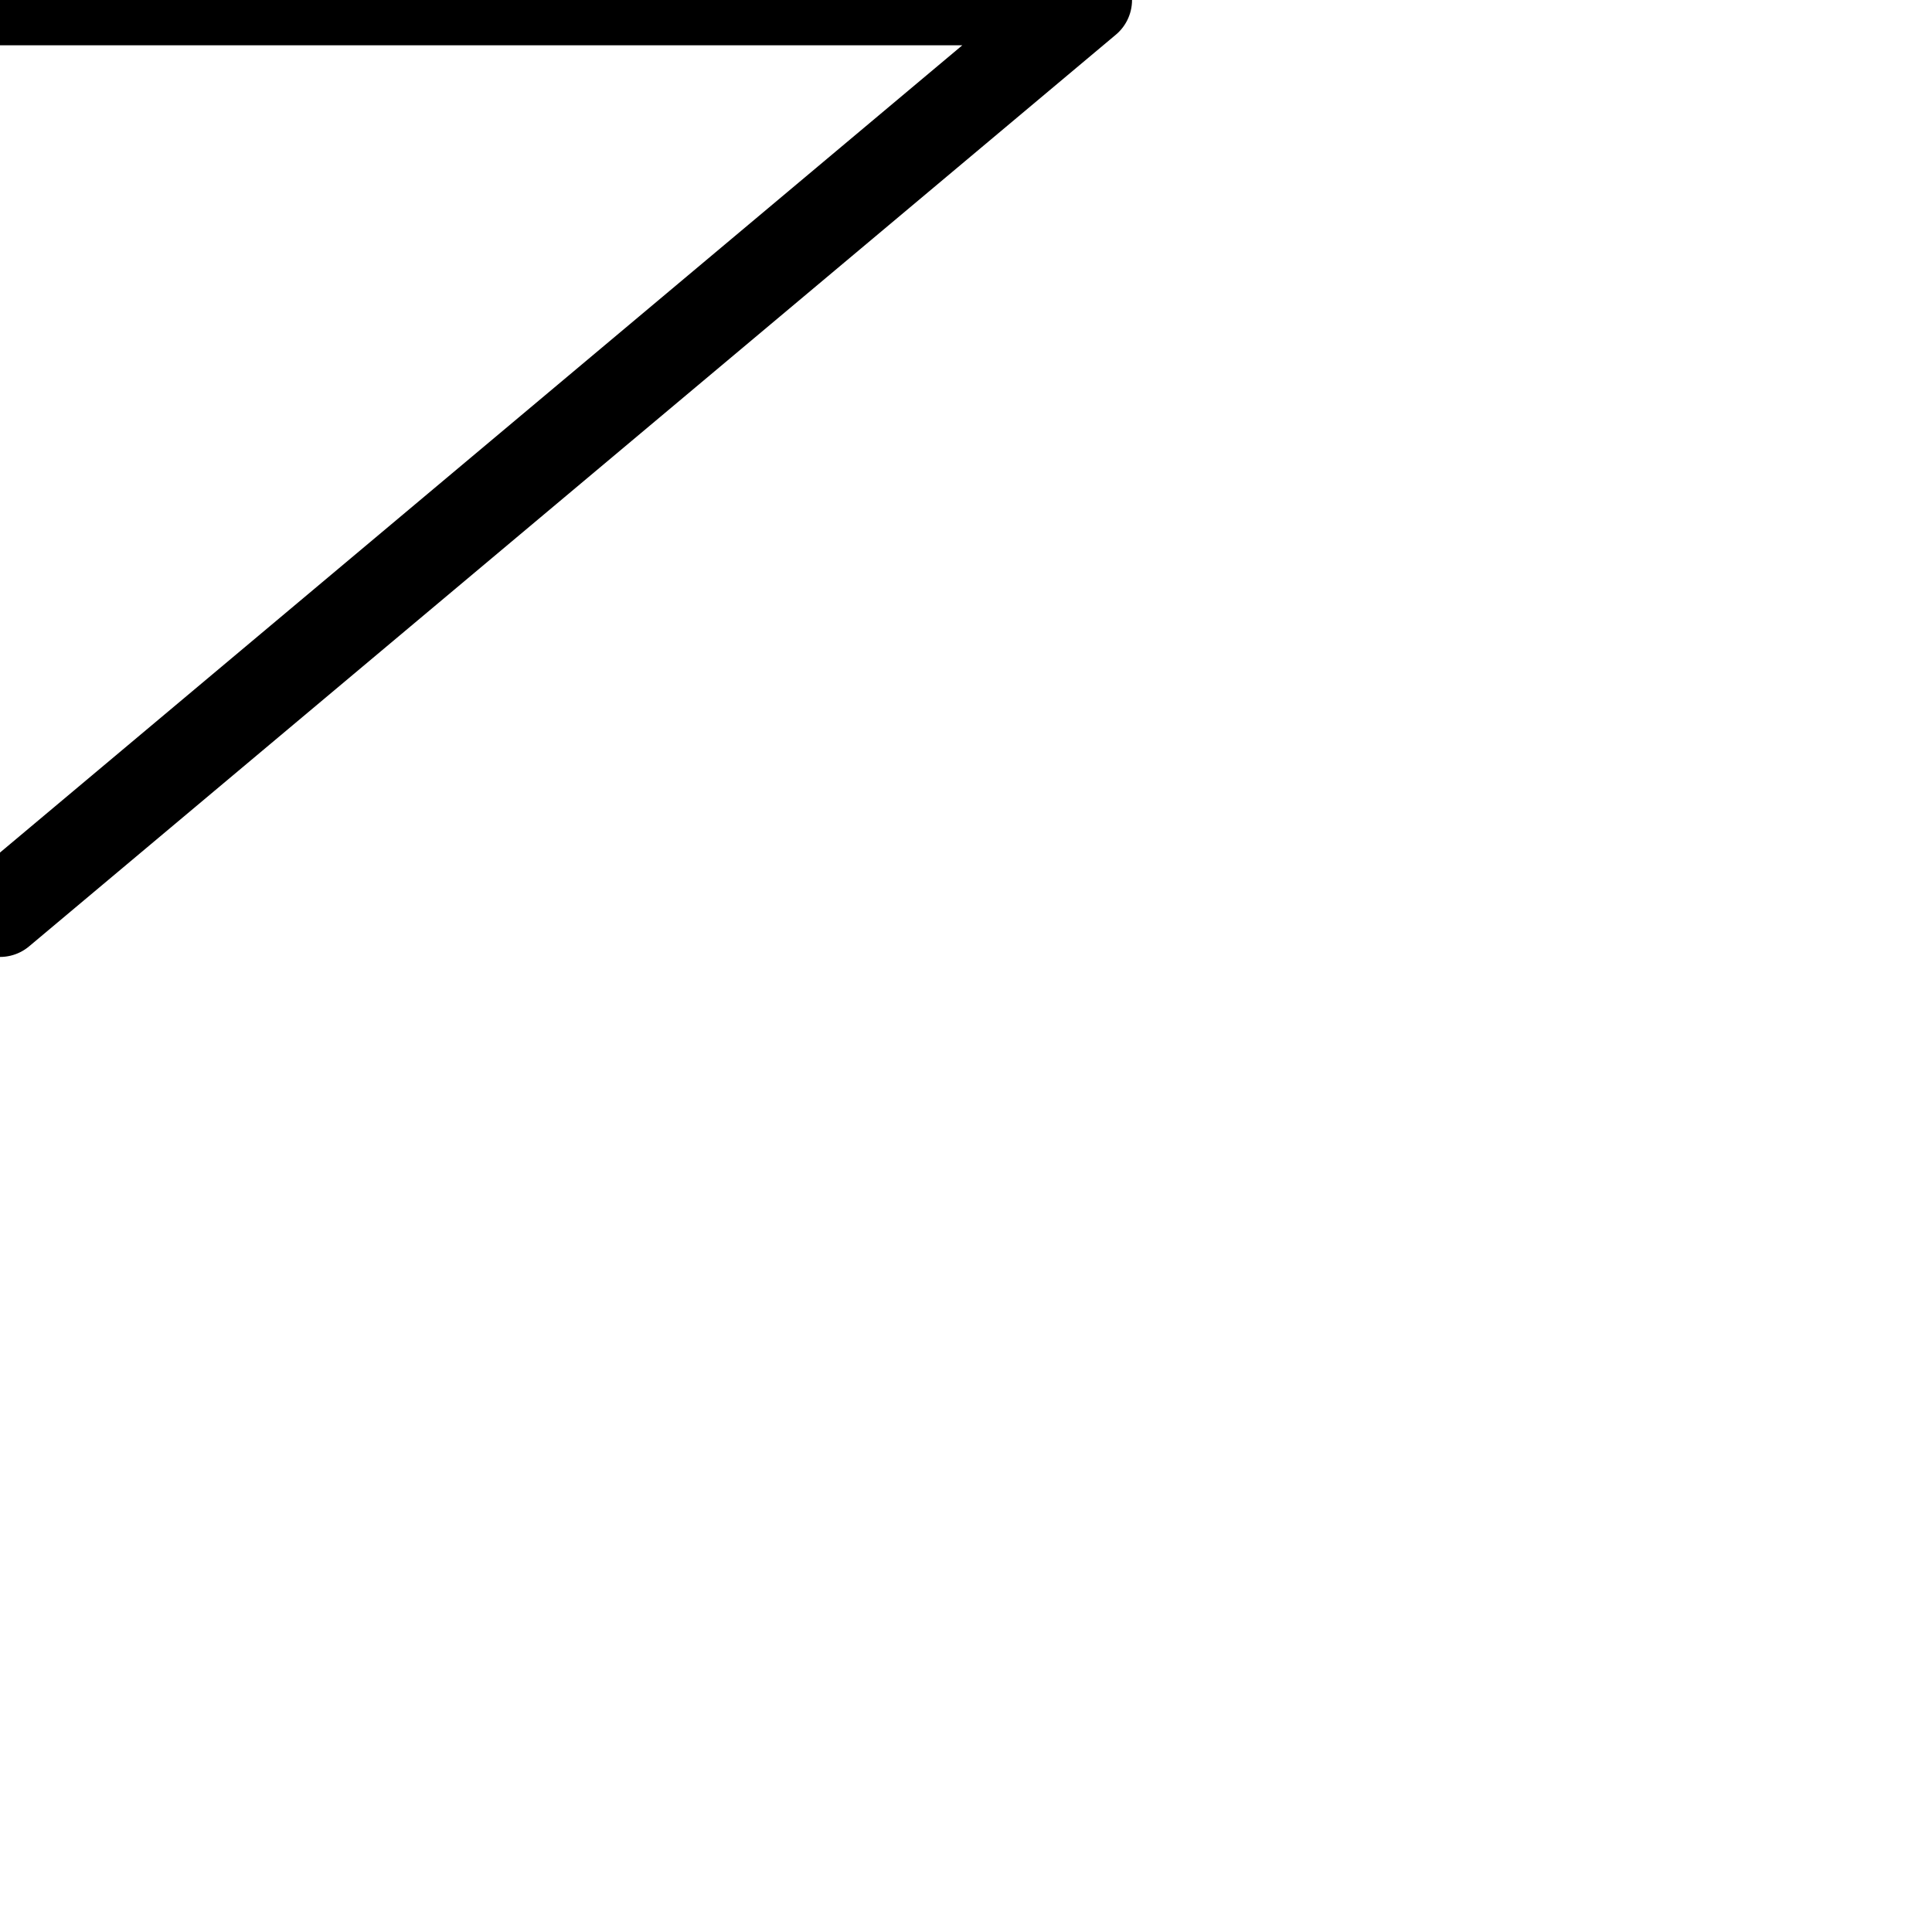
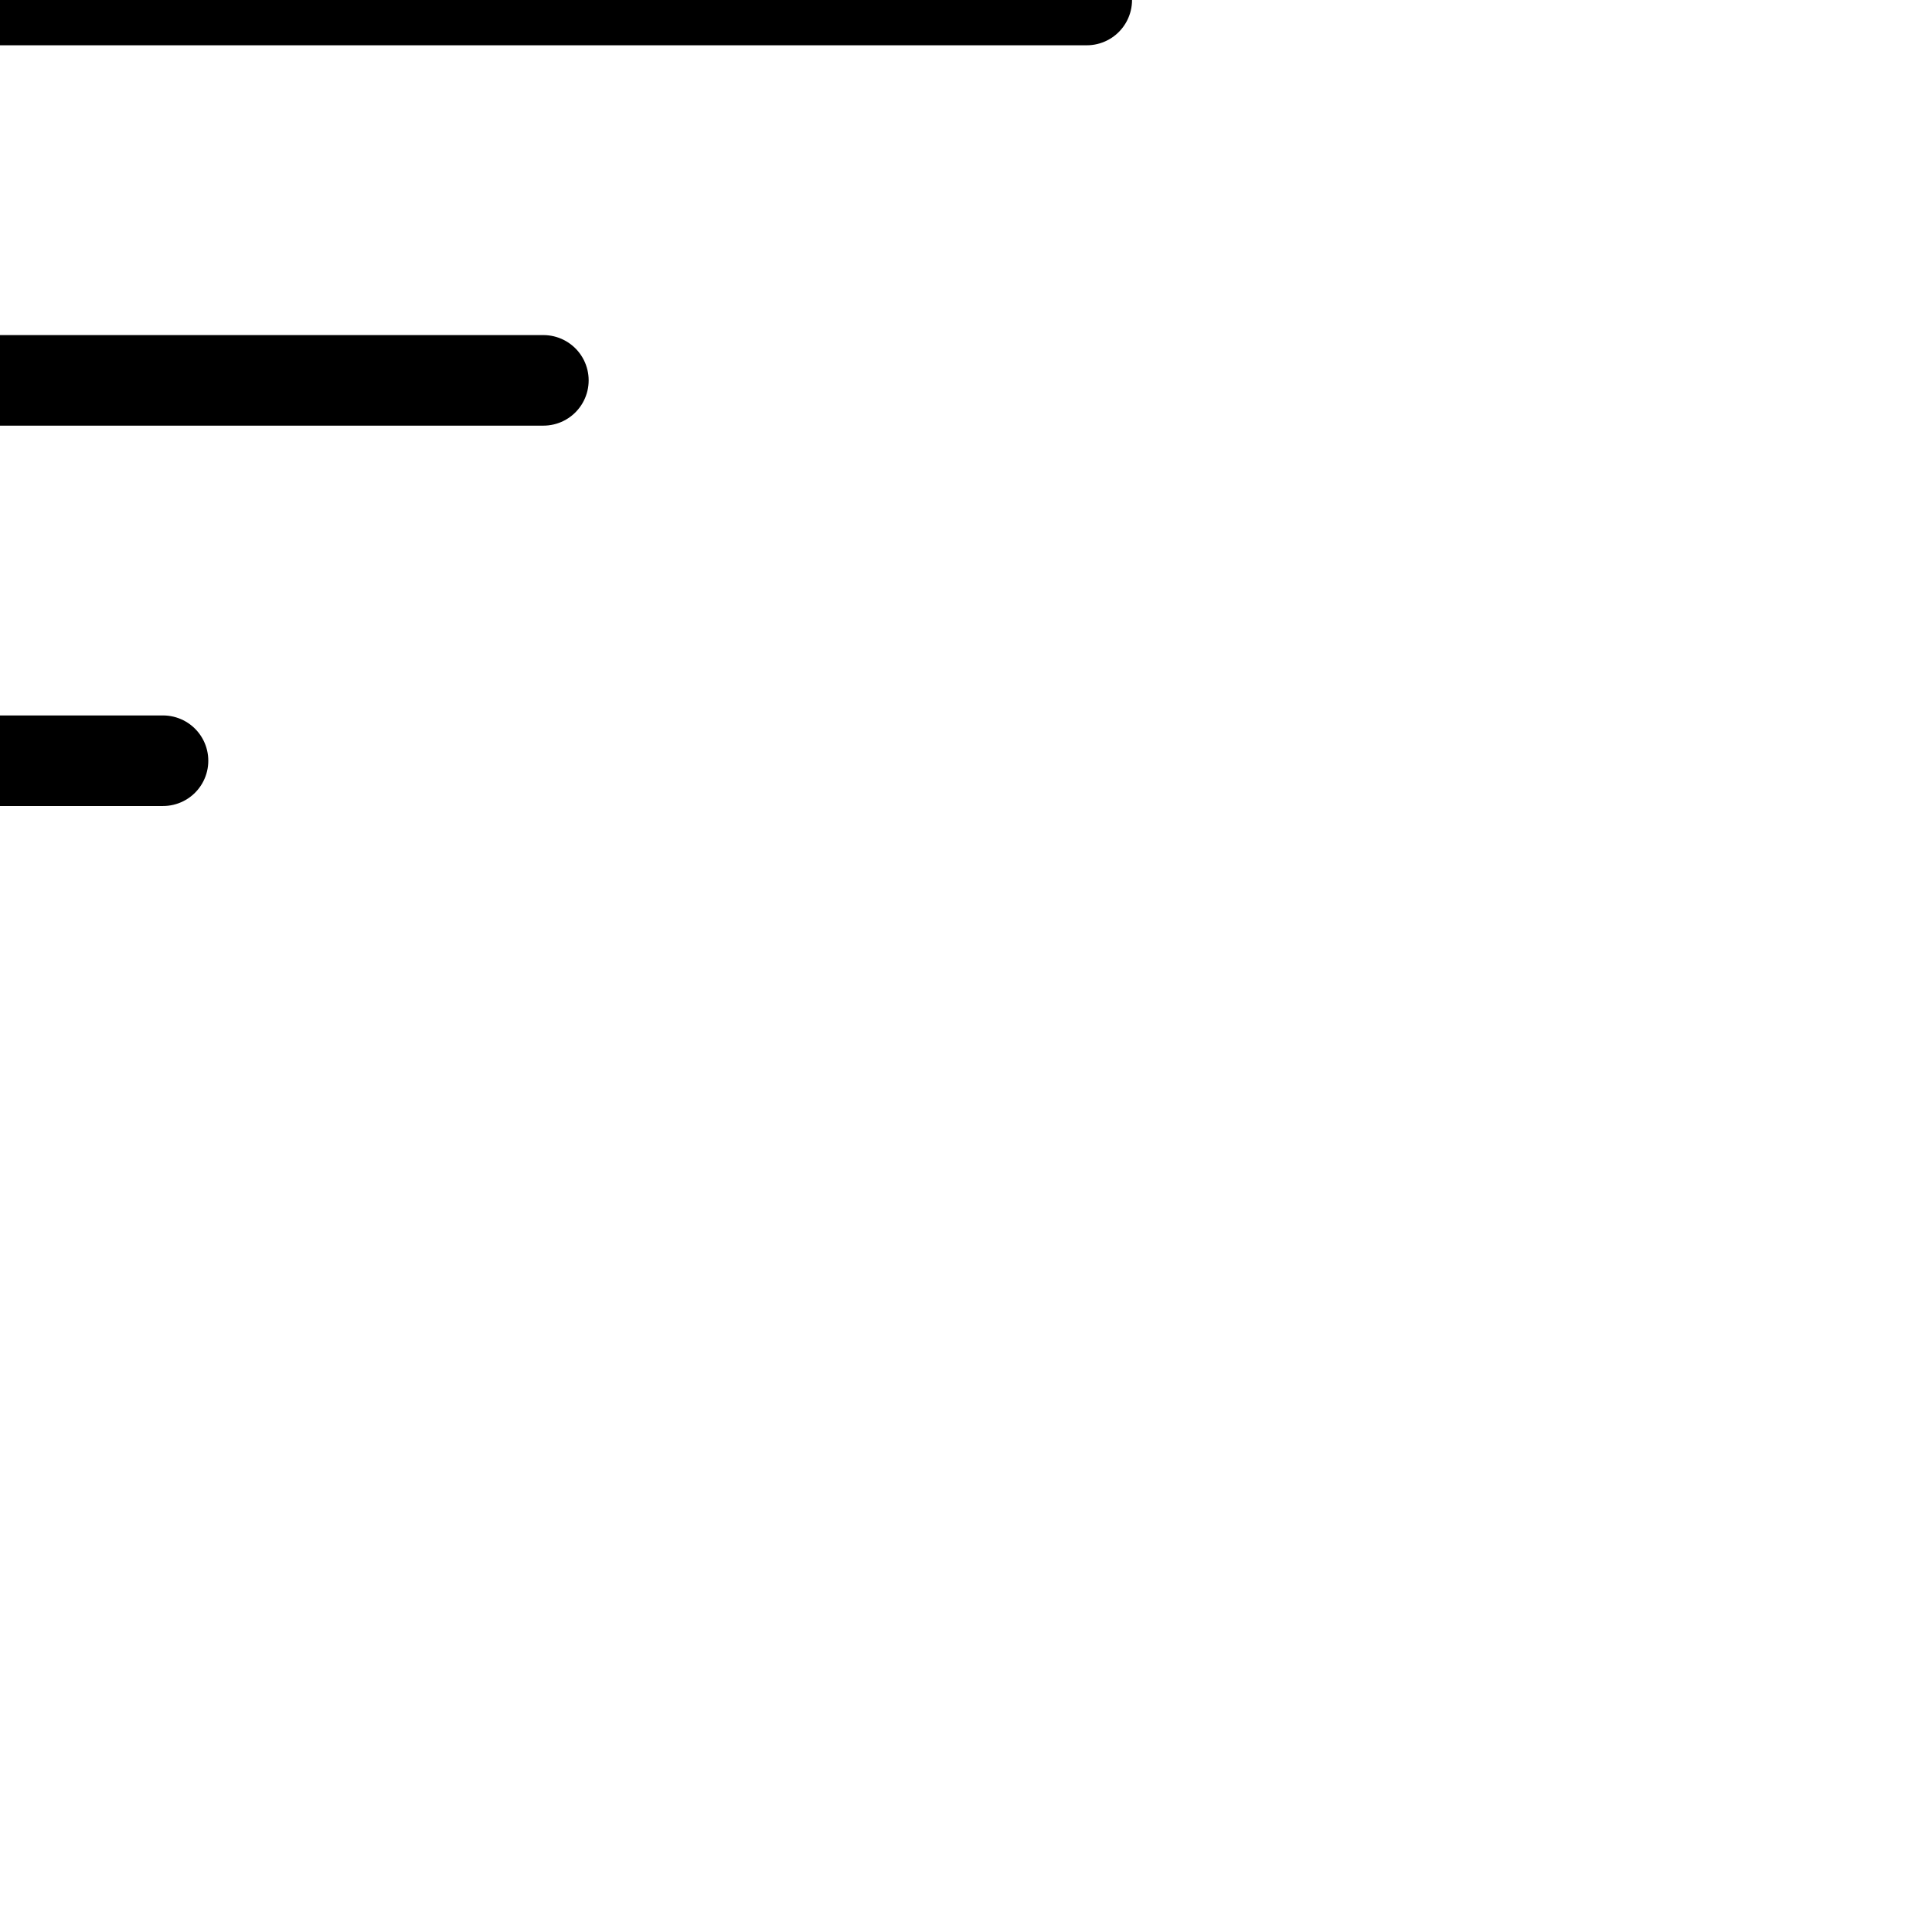
<svg xmlns="http://www.w3.org/2000/svg" version="1.1" id="Layer_1" x="0px" y="0px" viewBox="0 0 32 32" style="enable-background:new 0 0 32 32;" xml:space="preserve">
  <style type="text/css">
	.st0{fill:none;stroke:#000000;stroke-width:1.5;stroke-linecap:round;stroke-linejoin:round;stroke-miterlimit:10;}
</style>
  <g id="Layer_1_00000049931476089701098020000011129043669271415210_">
-     <polygon class="st0" points="0,15.1 -18,0 0,0 18,0  " />
+     <polyline class="st0" points="-18,0 0,0 18,0  " />
+     <polyline class="st0" points="-9,6.3 0,6.3 9,6.3  " />
+     <polyline class="st0" points="-2.7,12.6 0,12.6 2.7,12.6  " />
  </g>
  <g id="Layer_2_00000174592722565126388650000015958152759726599308_">
</g>
</svg>
